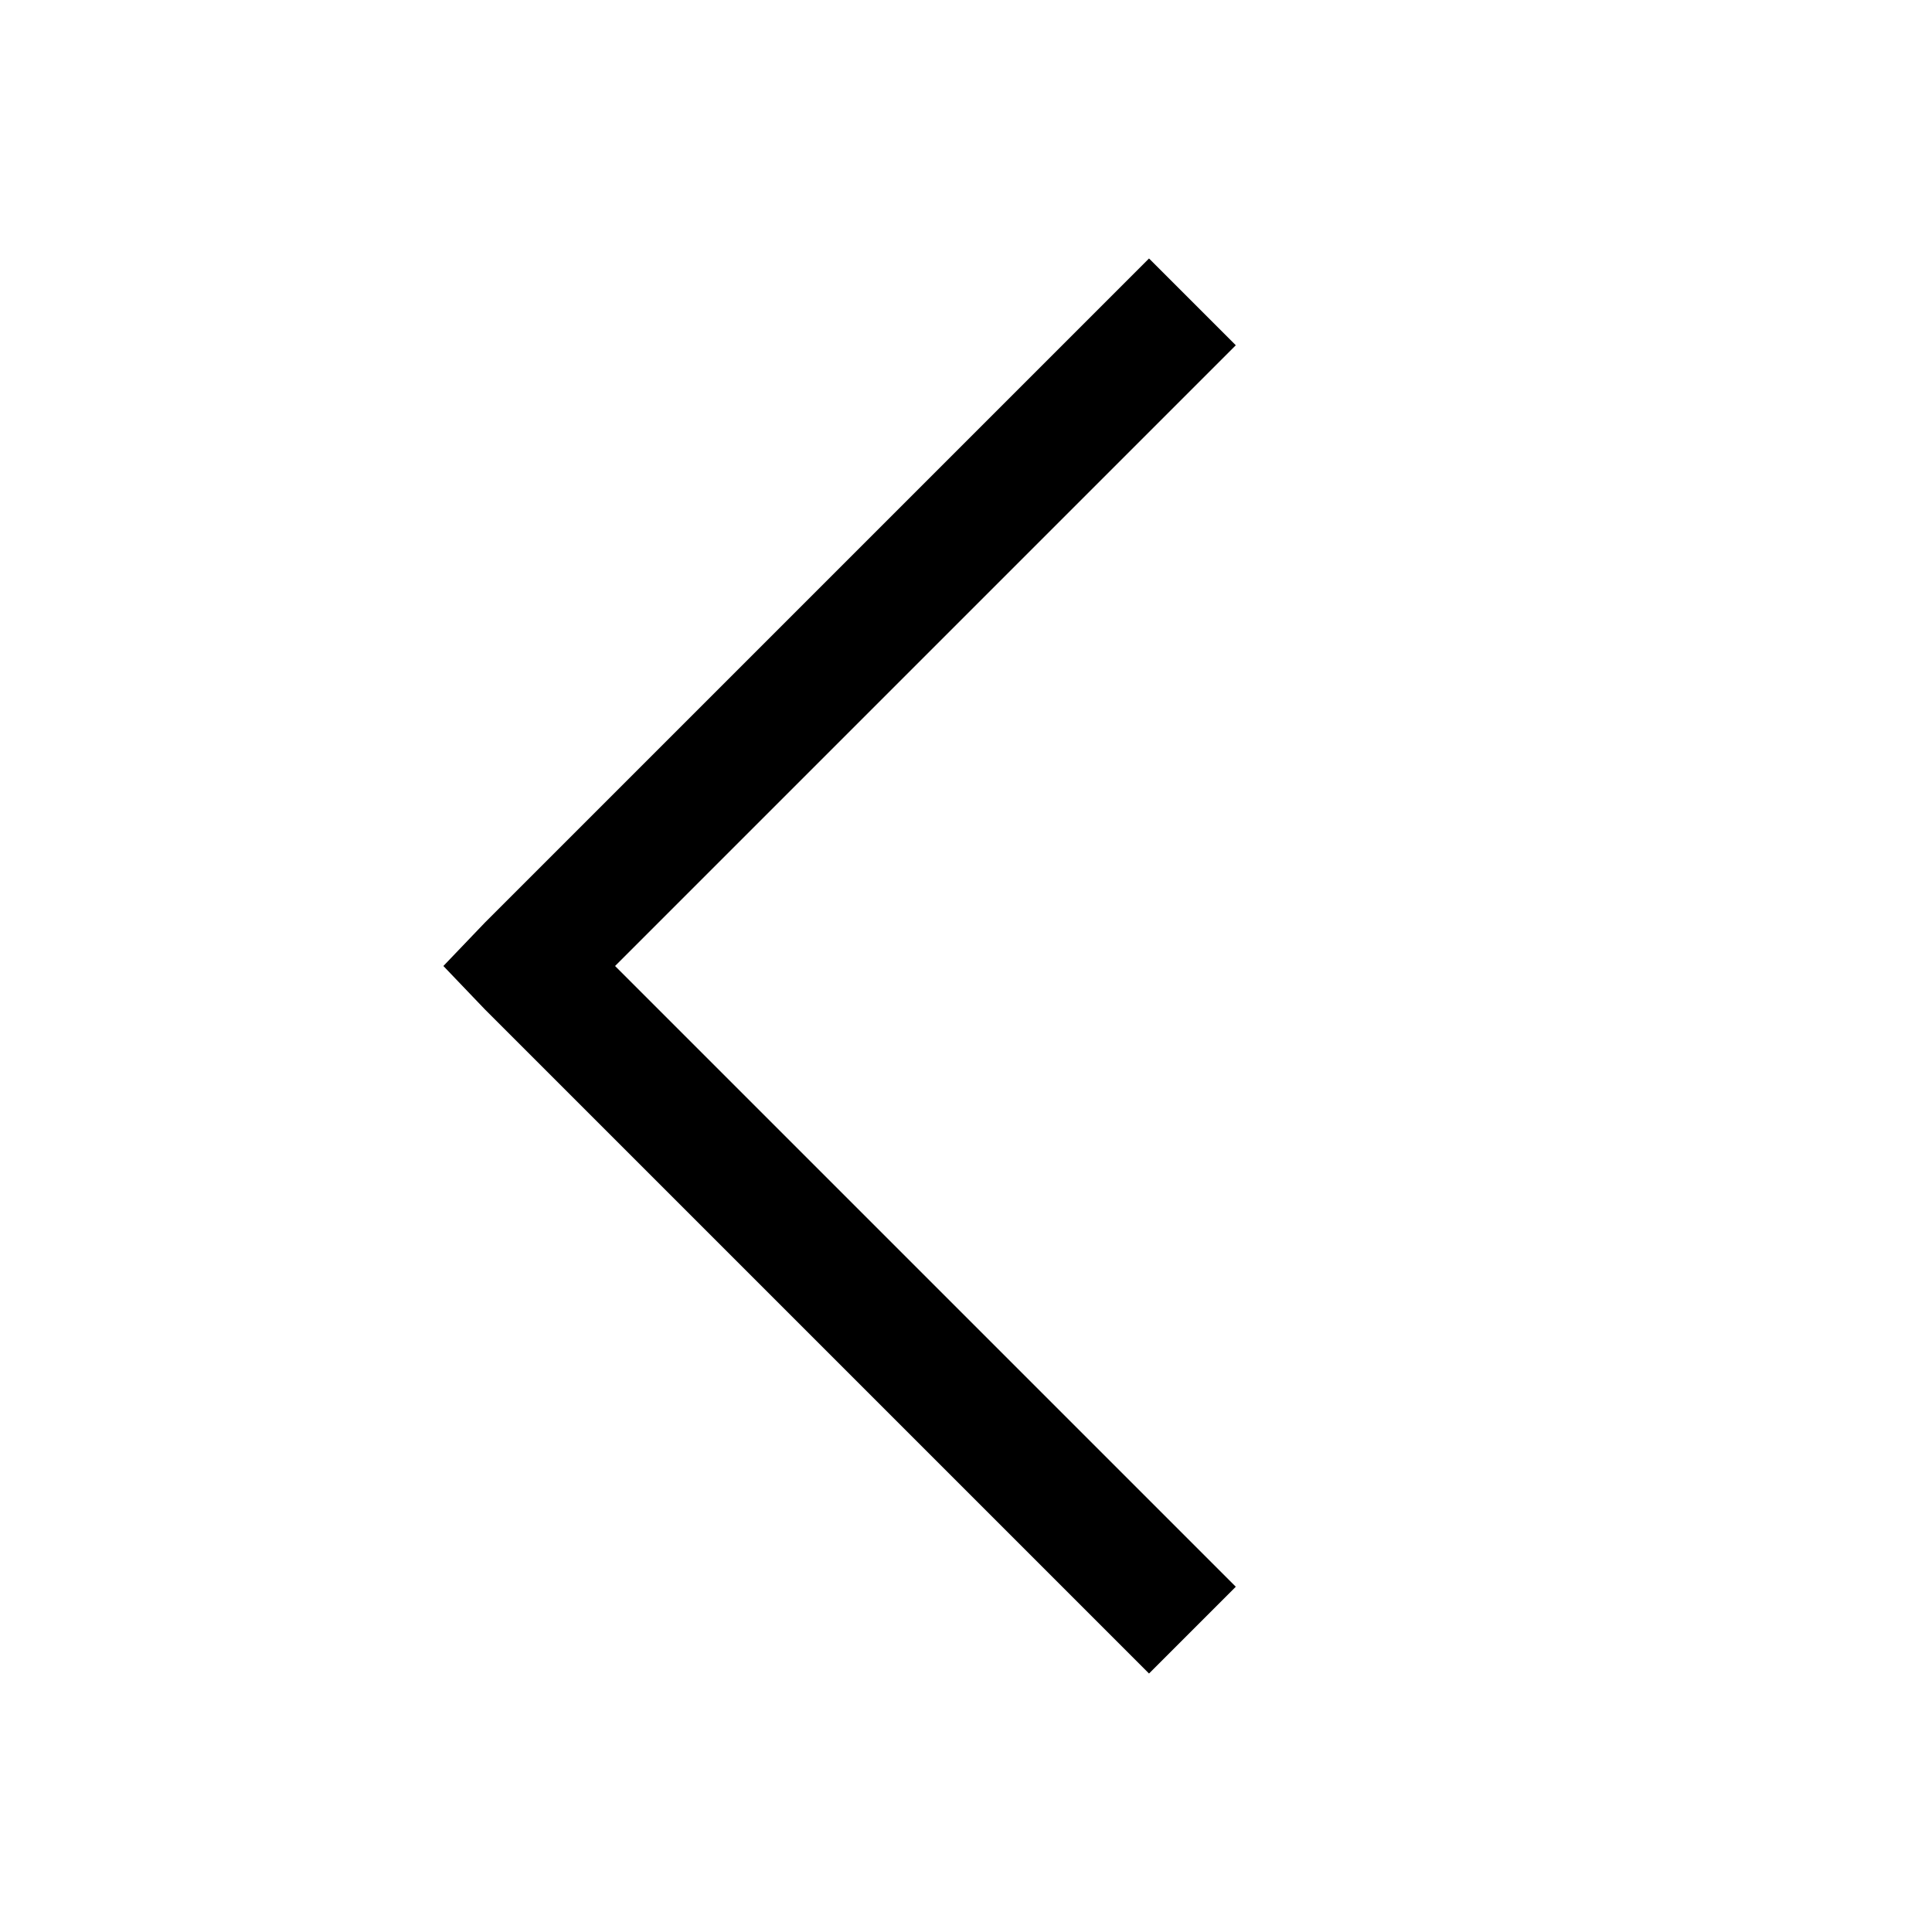
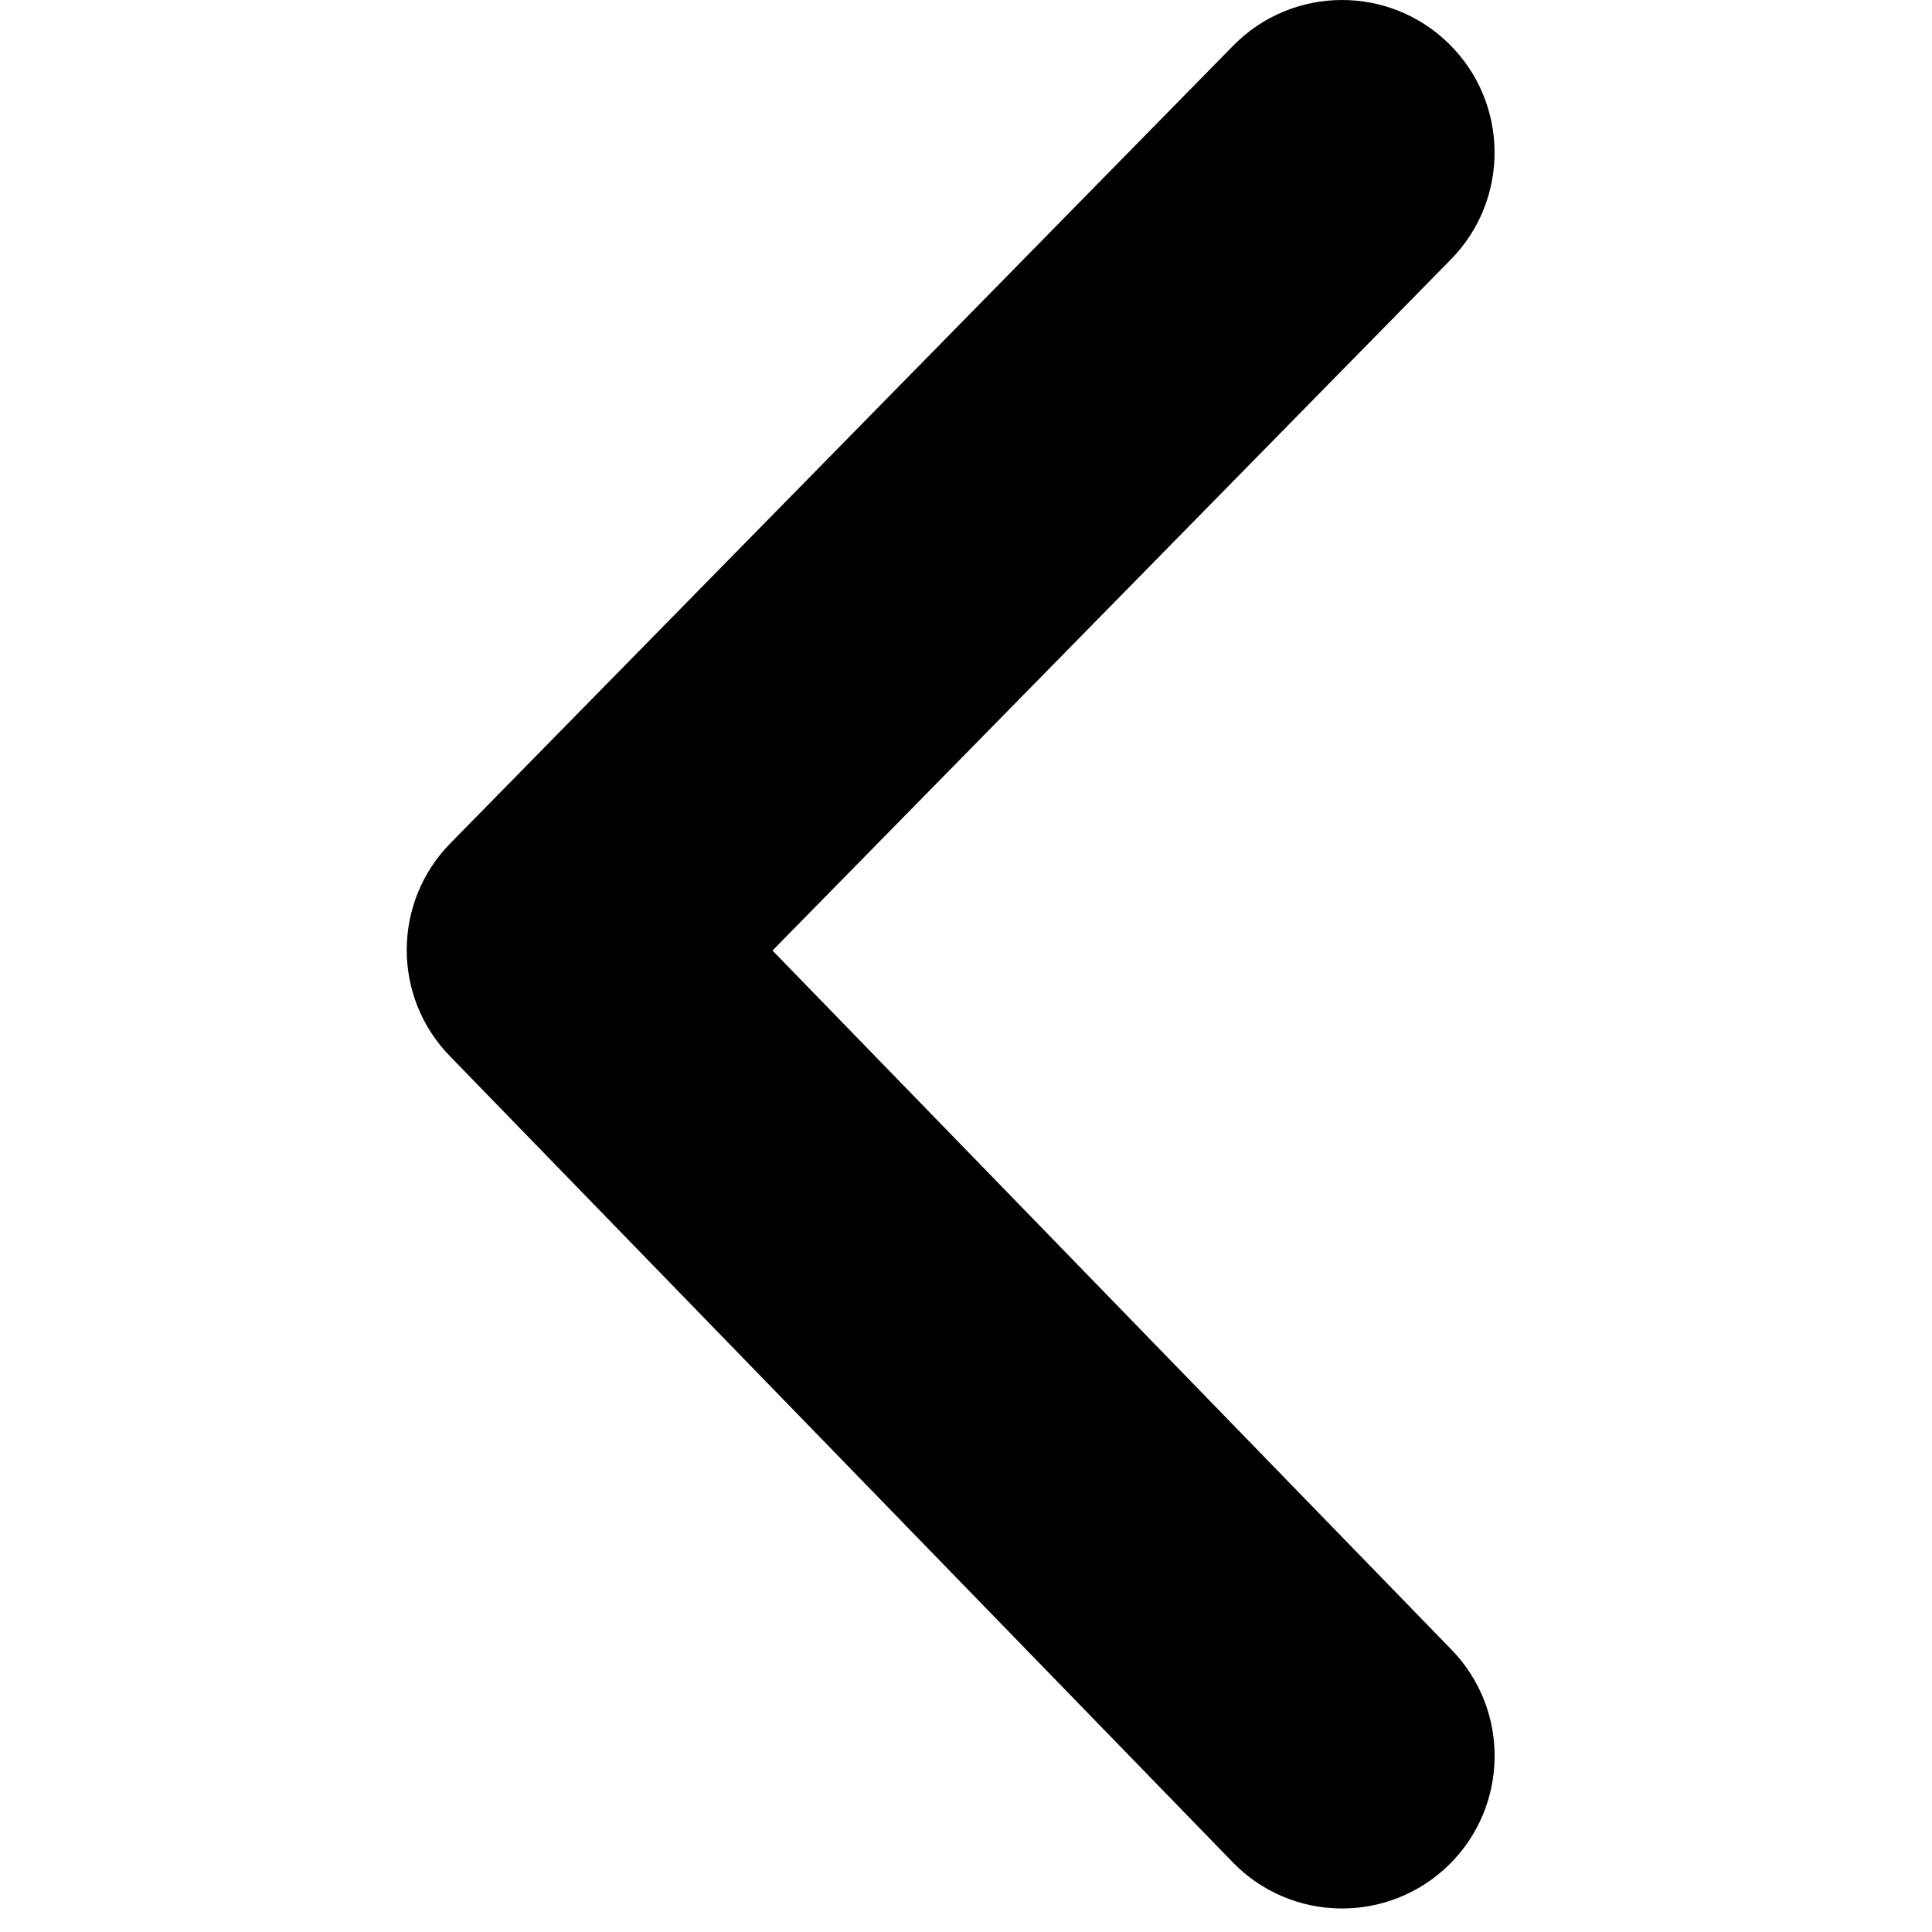
<svg xmlns="http://www.w3.org/2000/svg" version="1.1" width="1024" height="1024" viewBox="0 0 1024 1024">
  <g id="icomoon-ignore">
</g>
-   <path d="M609 137l46 46-329 329 329 329-46 46-352-352-22-23 22-23z" />
+   <path d="M711.303 0c20.426 0 40.906 7.707 56.643 23.175 31.852 31.259 32.337 82.459 1.078 114.311l-359.586 366.323 359.909 370.58c31.097 32.013 30.343 83.213-1.671 114.311-32.013 31.043-83.213 30.397-114.311-1.671l-414.882-427.224c-30.666-31.421-30.504-81.597 0.269-112.909l414.882-422.696c15.791-16.115 36.756-24.199 57.667-24.199z" />
</svg>
